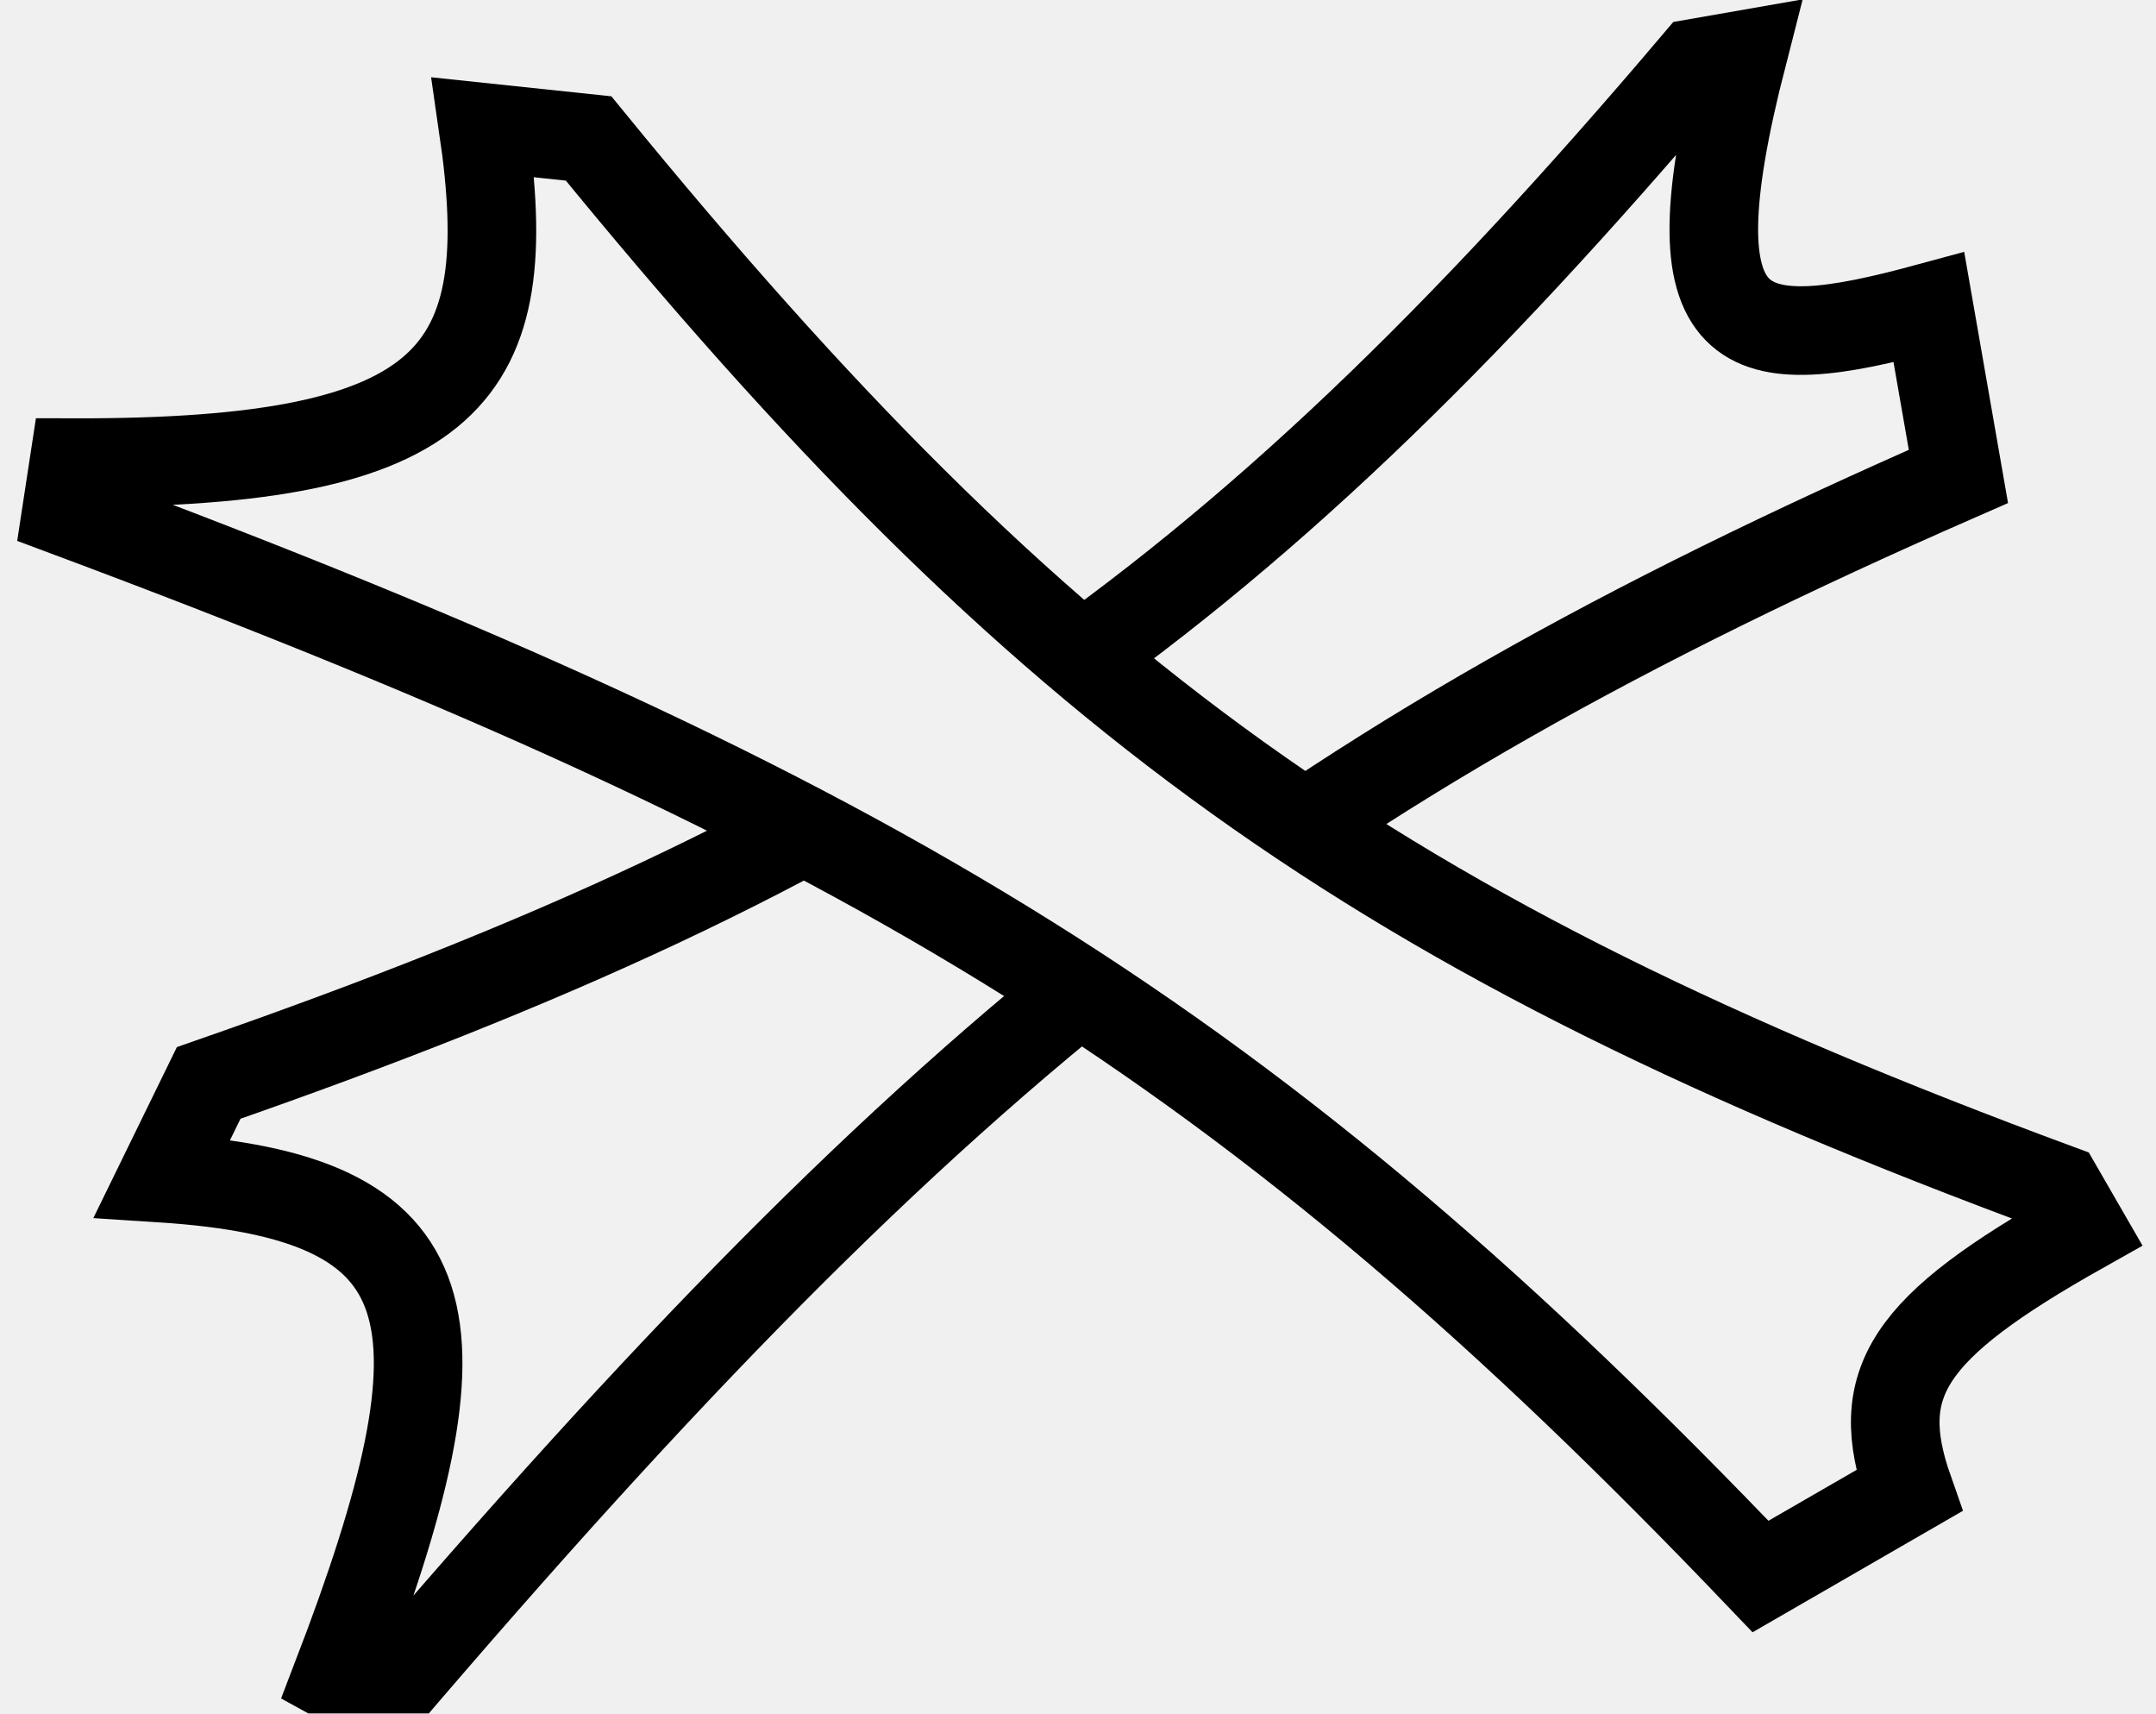
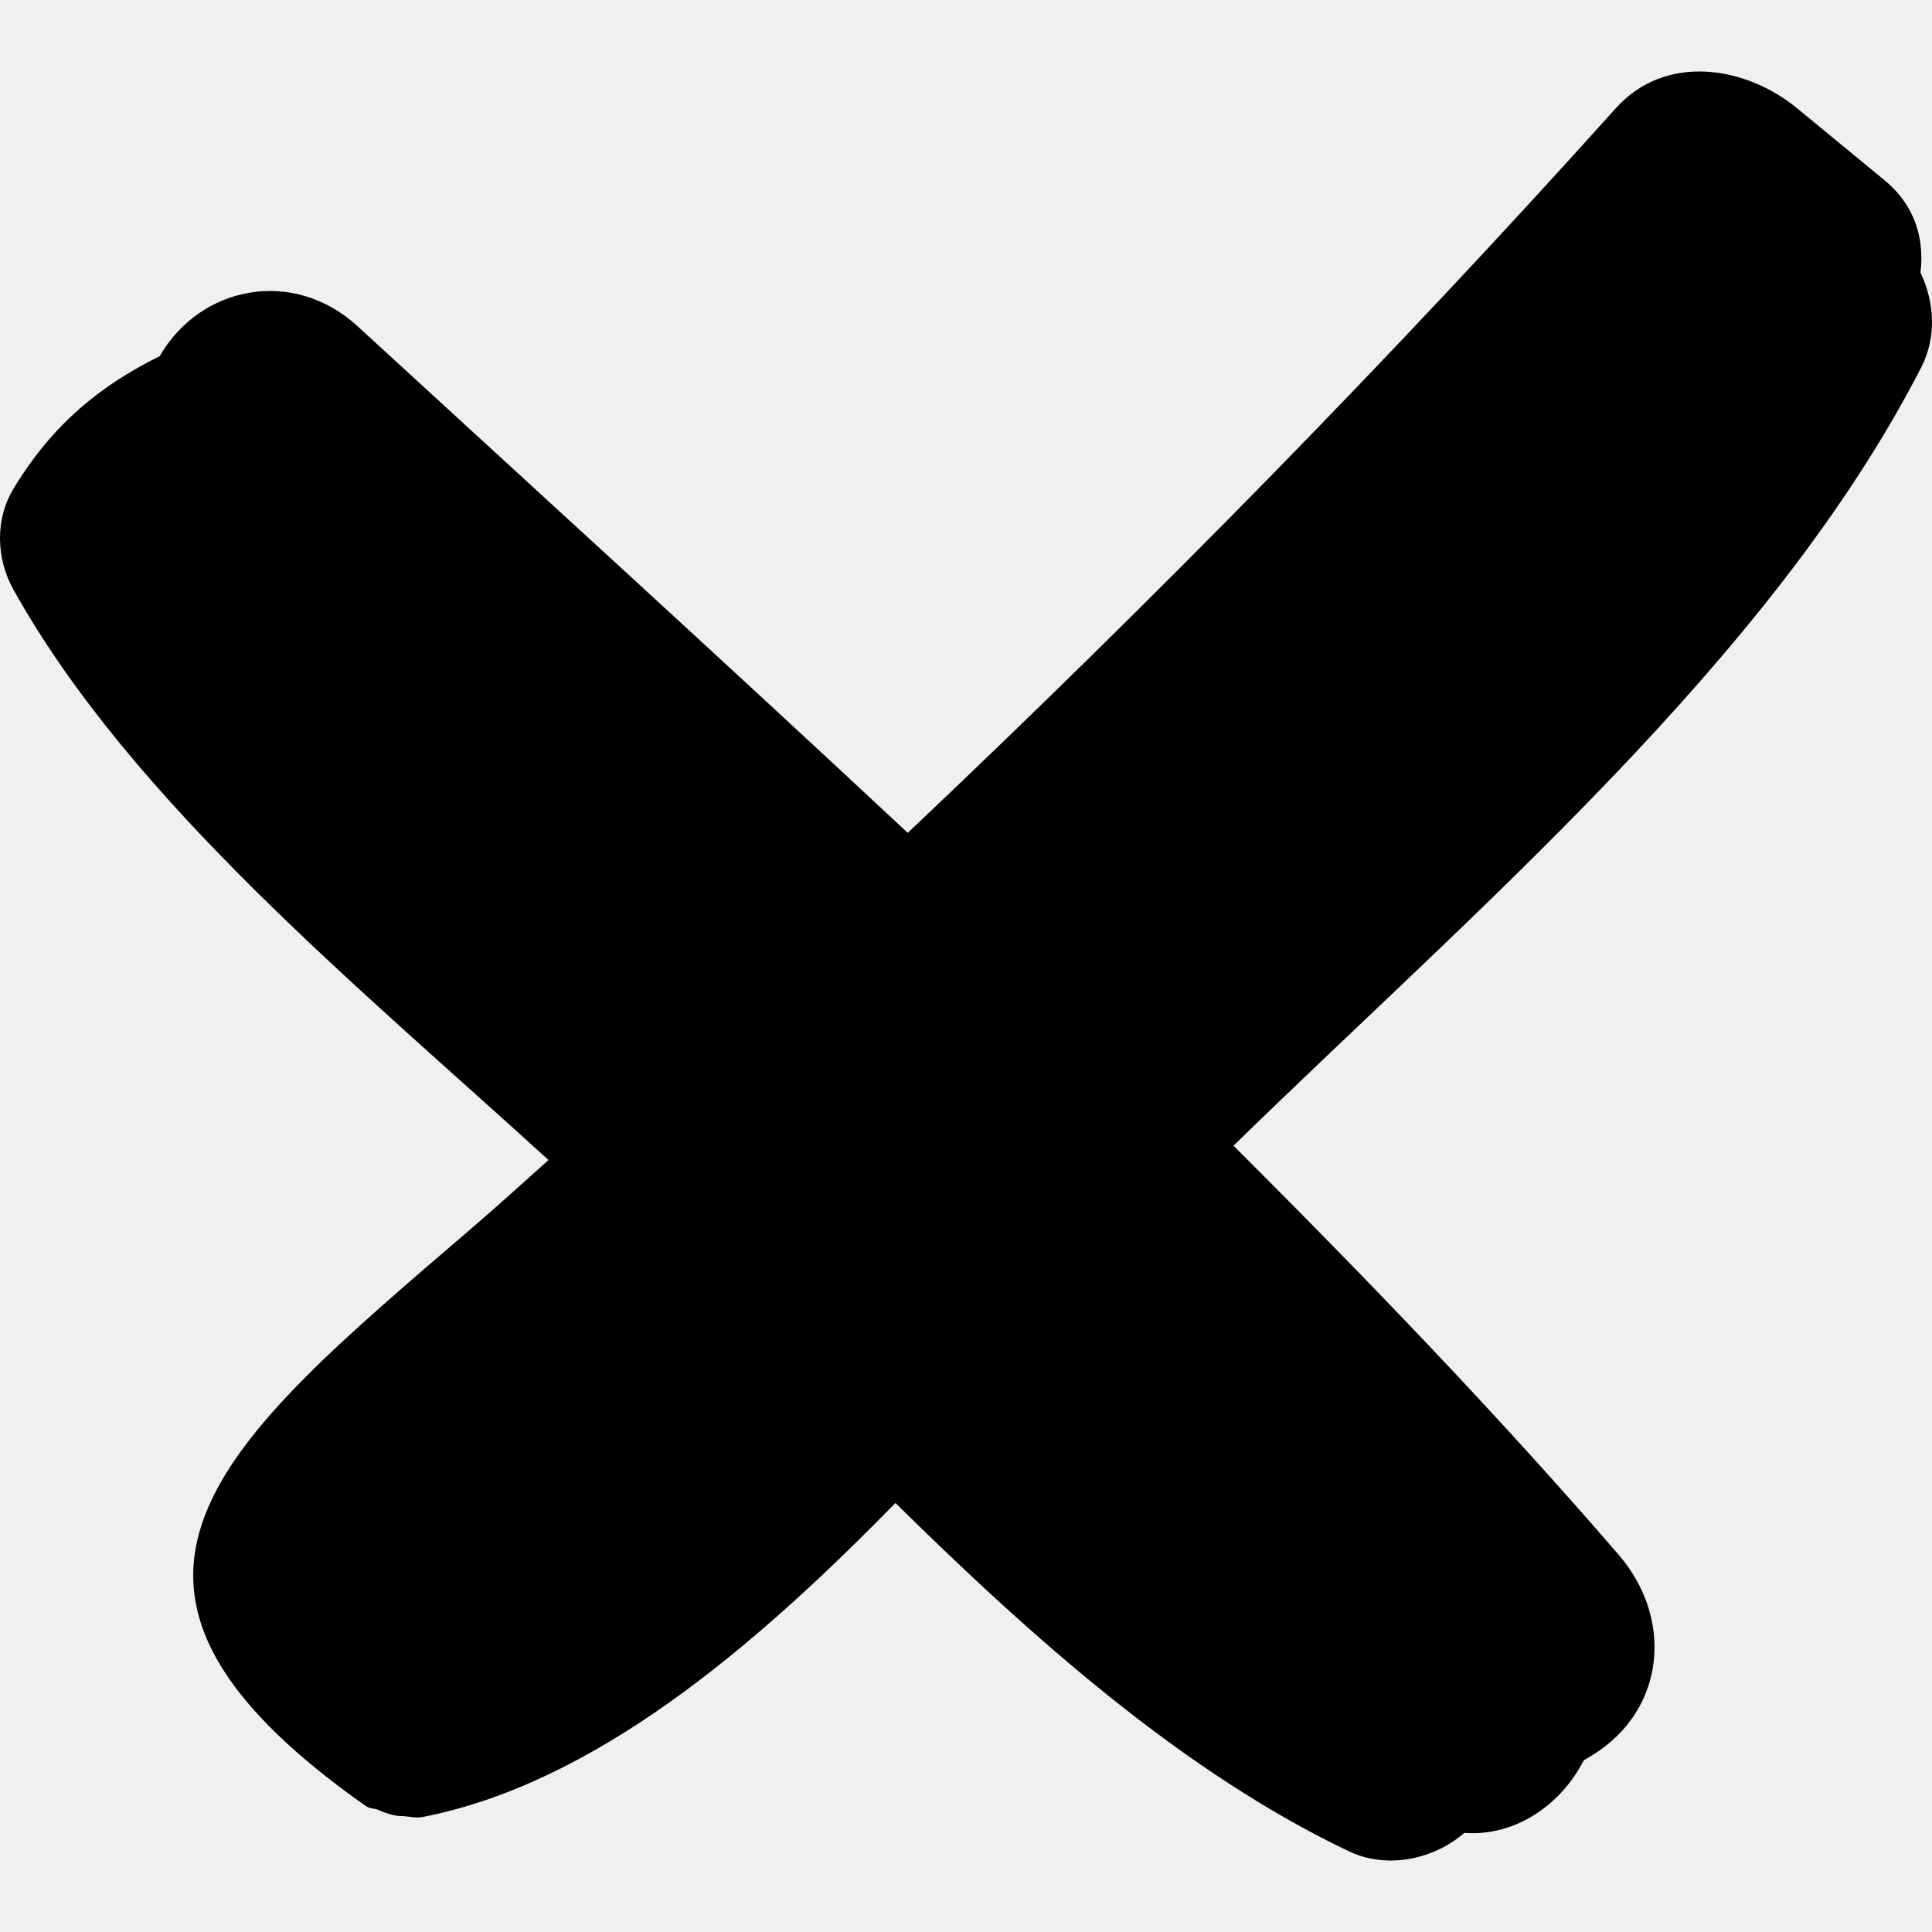
- <svg xmlns="http://www.w3.org/2000/svg" width="73" height="58" viewBox="0 0 73 58" fill="none">
-   <g clip-path="url(#clip0_127_3)">
-     <path d="M11.387 56.811L12.866 57.625C31.989 35.23 43.601 26.066 66.31 16.127L65.311 10.404C58.96 12.129 56.473 11.718 59.006 1.856L57.449 2.128C41.483 20.955 30.015 28.679 7.066 36.658L5.49 39.882C15.203 40.512 16.109 44.531 11.387 56.811Z" fill="#F1F1F1" stroke="black" stroke-width="3" />
-     <path d="M2.504 15.661L2.249 17.331C29.856 27.637 42.458 35.416 59.61 53.366L64.637 50.464C63.351 46.808 64.546 44.945 70.487 41.603L69.696 40.232C46.525 31.672 35.324 23.534 19.929 4.687L16.36 4.31C17.58 12.668 15.414 15.686 2.504 15.661Z" fill="#F1F1F1" stroke="black" stroke-width="3" />
-   </g>
-   <defs>
-     <clipPath id="clip0_127_3">
-       <rect width="73" height="58" fill="white" />
-     </clipPath>
-   </defs>
+ <svg xmlns="http://www.w3.org/2000/svg" version="1.1" id="Capa_1" x="0px" y="0px" viewBox="0 0 415.188 415.188" style="enable-background:new 0 0 415.188 415.188;" xml:space="preserve">
+   <path d="M412.861,78.976c3.404-6.636,2.831-14.159-0.15-20.404c0.84-7.106-1.02-14.321-7.746-19.855  c-6.262-5.151-12.523-10.305-18.781-15.457c-11.005-9.055-28.237-11.913-38.941,0c-48.619,54.103-99.461,105.856-152.167,155.725  c-39.185-36.605-78.846-72.713-118.223-108.868c-13.82-12.693-33.824-8.71-42.519,6.411c-12.665,6.286-22.931,14.481-31.42,28.468  c-4.042,6.664-3.727,15.076,0,21.764c25.421,45.578,74.557,85.651,114.957,122.529c-5.406,4.839-10.772,9.724-16.287,14.461  c-54.43,46.742-91.144,76.399-23.029,124.325c0.919,0.647,1.856,0.504,2.789,0.882c1.305,0.602,2.557,1.026,4.004,1.264  c0.45,0.017,0.87,0.093,1.313,0.058c1.402,0.114,2.774,0.471,4.195,0.192c36.621-7.18,70.677-35.878,101.576-67.48  c30.1,29.669,62.151,58.013,97.395,74.831c8.391,4.005,18.395,1.671,24.855-3.931c10.832,0.818,20.708-5.913,25.665-15.586  c0.734-0.454,1.207-0.713,2.002-1.21c15.748-9.838,17.187-29.431,5.534-42.936c-26.313-30.492-54.284-59.478-82.798-87.95  C316.426,196.043,380.533,141.939,412.861,78.976z" />
+   <g>
+ </g>
+   <g>
+ </g>
+   <g>
+ </g>
+   <g>
+ </g>
+   <g>
+ </g>
+   <g>
+ </g>
+   <g>
+ </g>
+   <g>
+ </g>
+   <g>
+ </g>
+   <g>
+ </g>
+   <g>
+ </g>
+   <g>
+ </g>
+   <g>
+ </g>
+   <g>
+ </g>
+   <g>
+ </g>
</svg>
